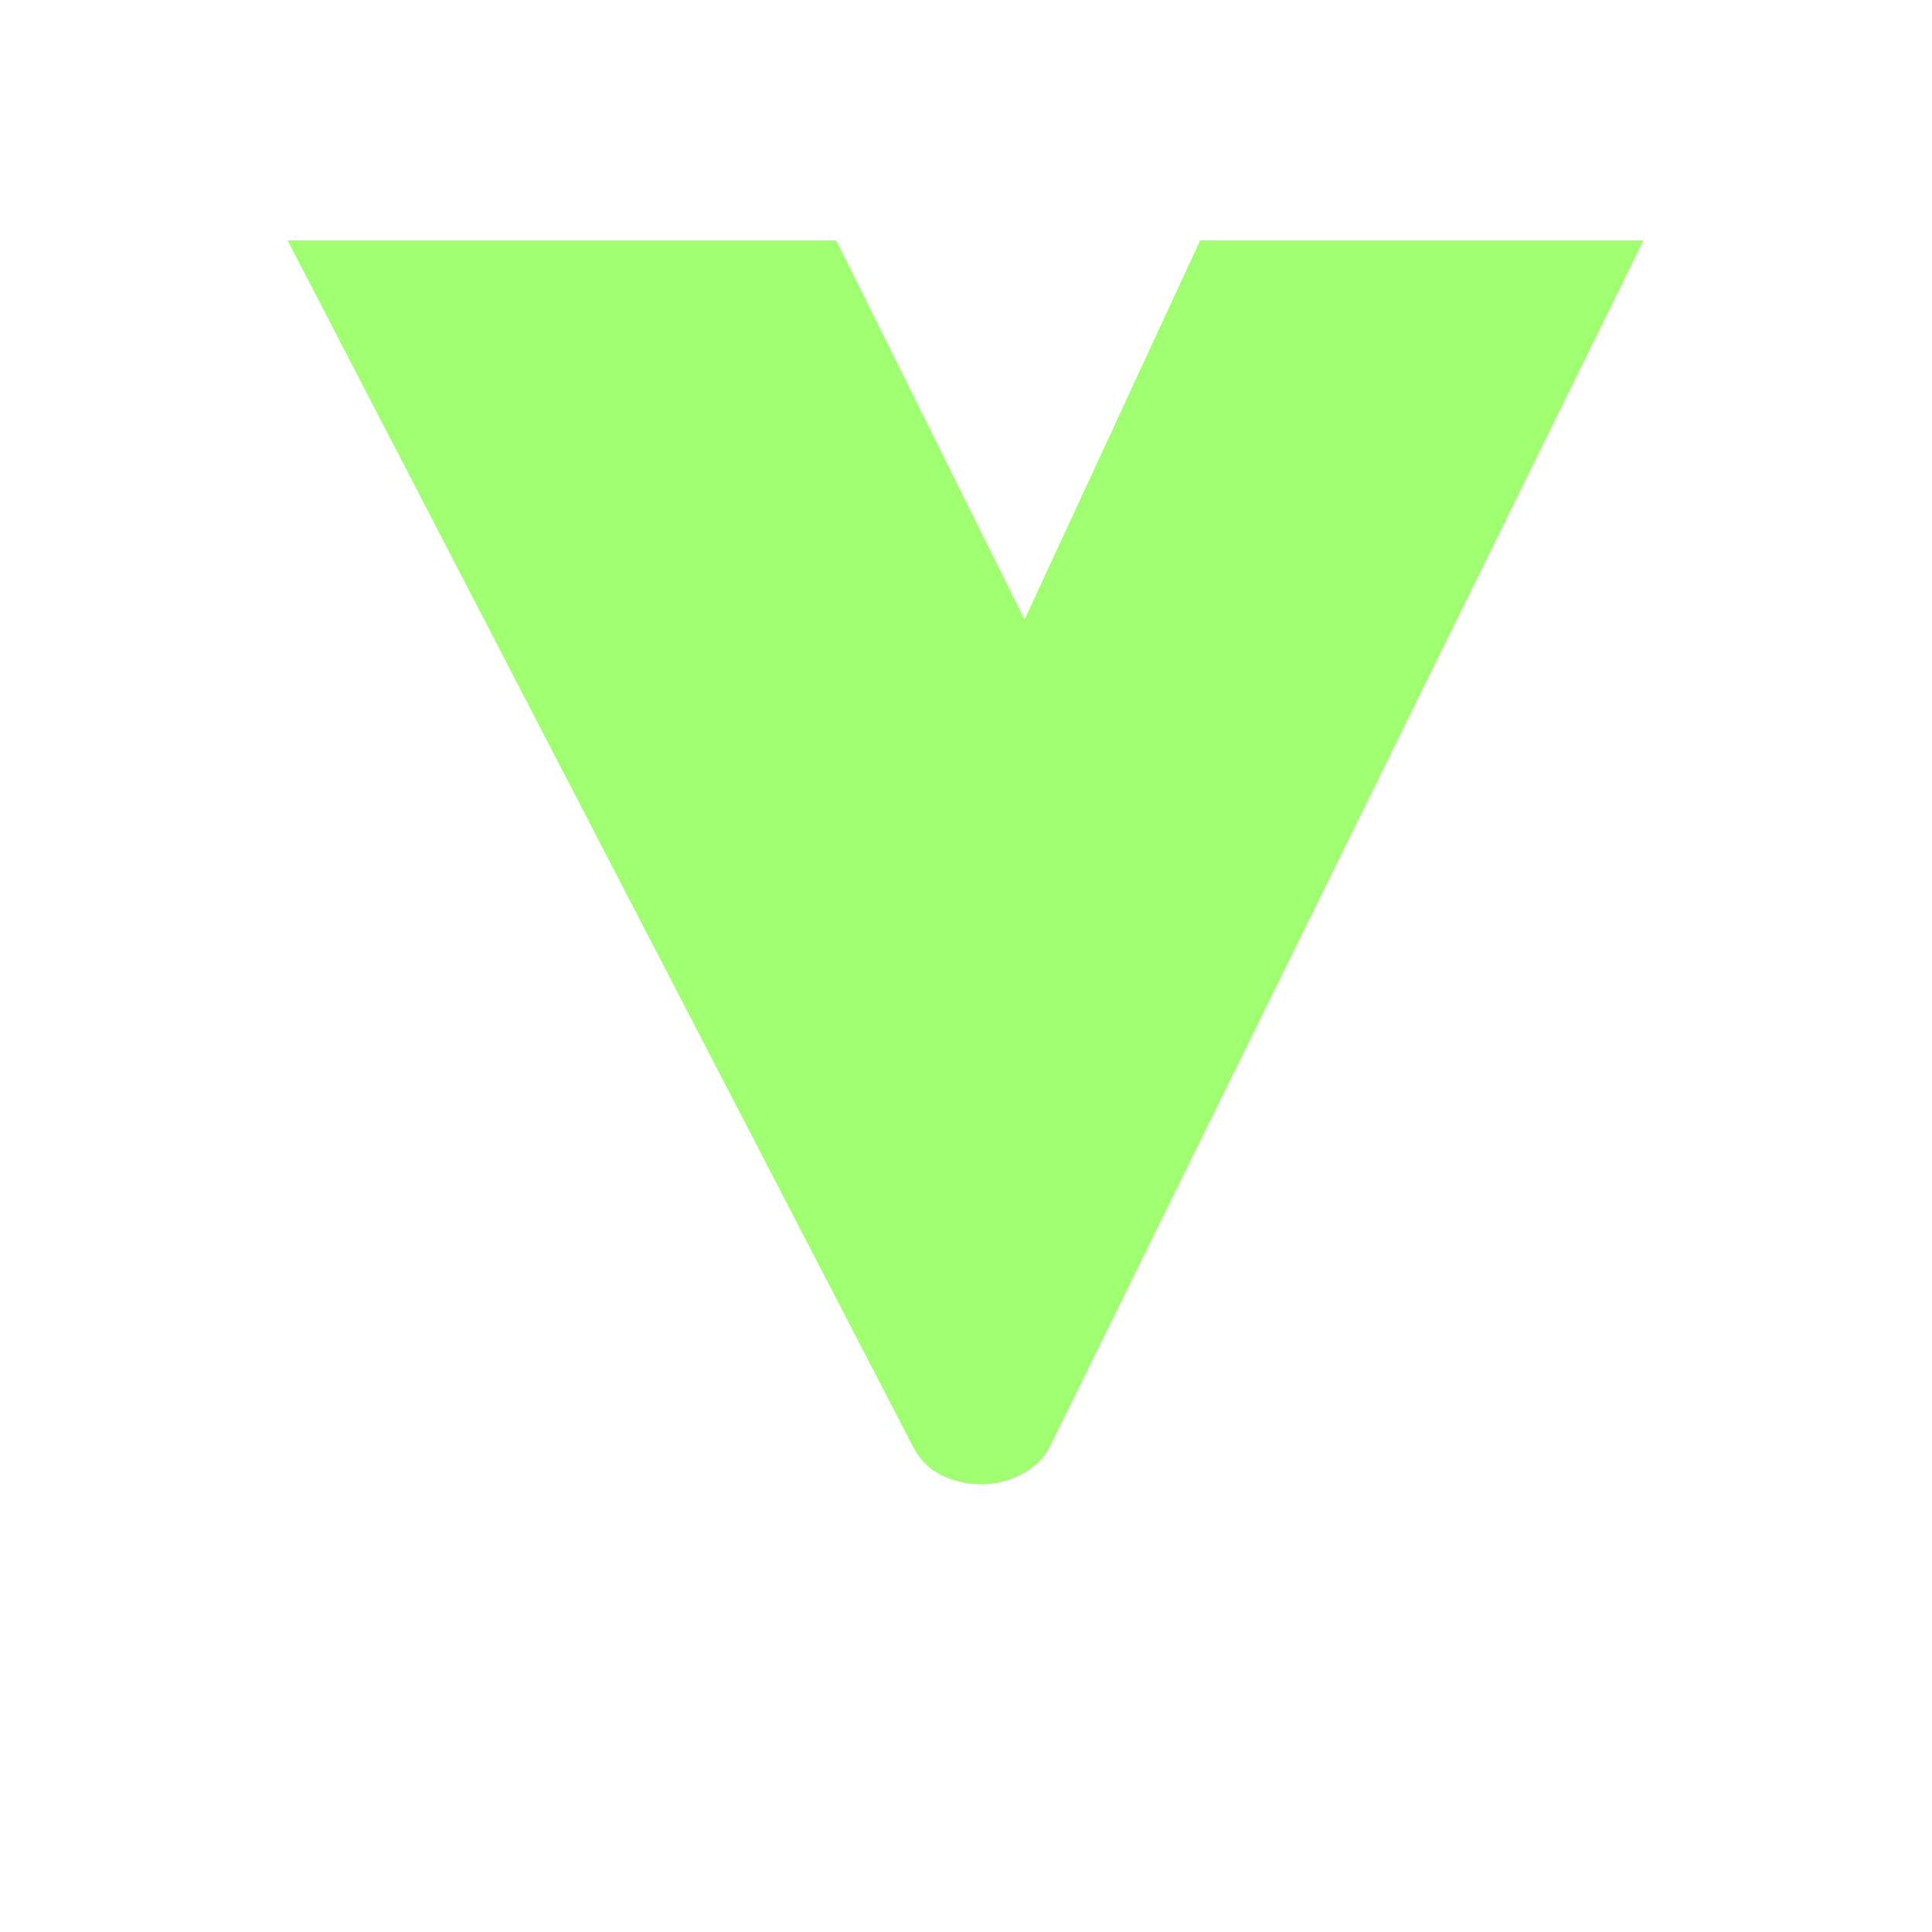
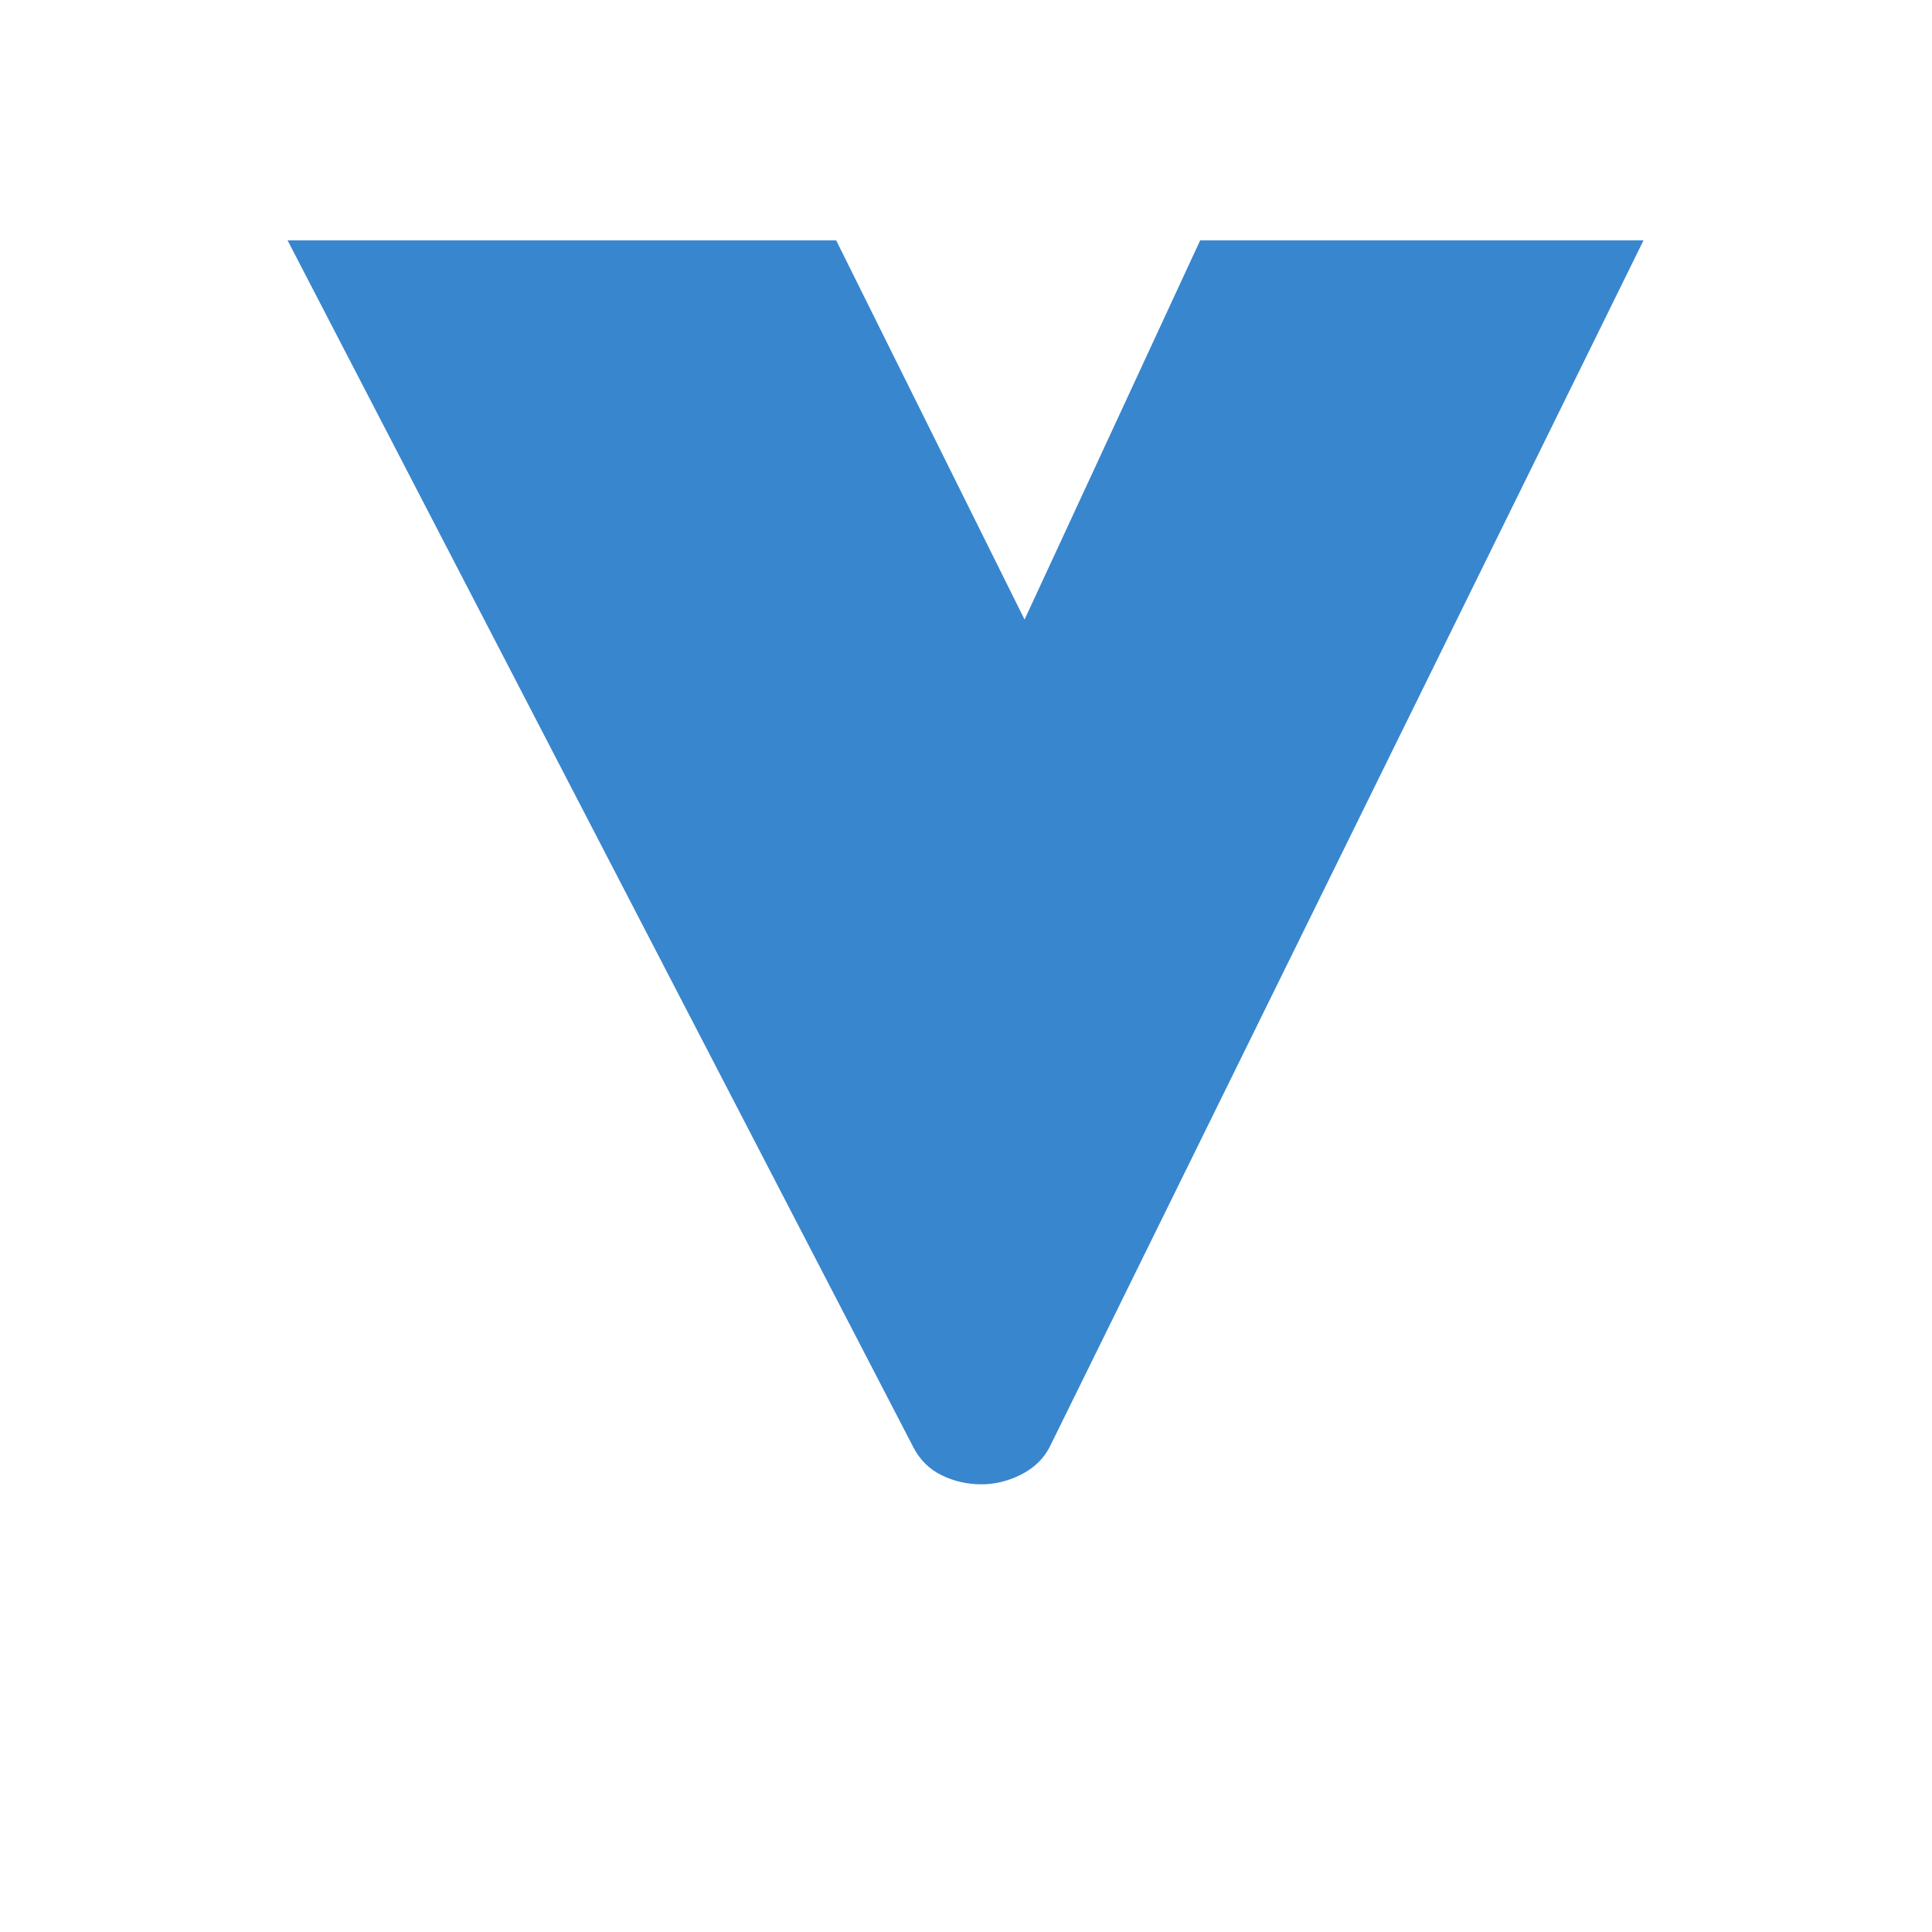
- <svg xmlns="http://www.w3.org/2000/svg" xml:space="preserve" width="192" height="192">
-   <rect width="100%" height="100%" fill="transparent" />
-   <rect width="161.033" height="174.02" x="-80.516" y="-87.01" fill="none" rx="0" ry="0" transform="translate(96.5 96.1)" />
-   <path fill="#a0ff70" d="M28.58 23.89H83.1l18.72 37.68 17.45-37.68h44.06L104.3 143.83q-.9 1.73-2.82 2.71-1.92.97-3.95.97-2.1 0-3.94-.9-1.85-.9-2.82-2.78z" />
+ <svg xmlns="http://www.w3.org/2000/svg" version="1.1" width="192" height="192" viewBox="0 0 192 192" xml:space="preserve">
+   <defs />
+   <rect x="0" y="0" width="100%" height="100%" fill="transparent" />
+   <g transform="matrix(1 0 0 1 96.5 96.1)">
+     <g style="">
+       <g transform="matrix(1 0 0 1 0 0)">
+         <rect x="-80.516" y="-87.01" rx="0" ry="0" width="161.033" height="174.02" stroke="rgb(255,255,255)" stroke-opacity="0" stroke-width="1" stroke-dasharray="none" stroke-linecap="butt" stroke-dashoffset="0" stroke-linejoin="miter" stroke-miterlimit="4" fill="rgb(255,255,255)" fill-opacity="0" fill-rule="nonzero" opacity="1" />
+       </g>
+       <g transform="matrix(1 0 0 1 -0.55 -10.4)">
+         <path paint-order="stroke" transform=" translate(-95.95, -85.7)" d="M 28.58 23.89 L 83.1 23.89 L 101.82 61.57 L 119.27 23.89 L 163.33 23.89 L 104.3 143.83 Q 103.4 145.56 101.48 146.54 Q 99.56 147.51 97.53 147.51 L 97.53 147.51 Q 95.43 147.51 93.59 146.61 Q 91.74 145.71 90.77 143.83 L 90.77 143.83 L 28.58 23.89 Z" stroke-linecap="butt" stroke="rgb(255,255,255)" stroke-width="0" stroke-dasharray="none" stroke-dashoffset="0" stroke-linejoin="miter" stroke-miterlimit="4" fill="rgb(56,134,206)" fill-rule="nonzero" opacity="1" />
+       </g>
+     </g>
+   </g>
</svg>
